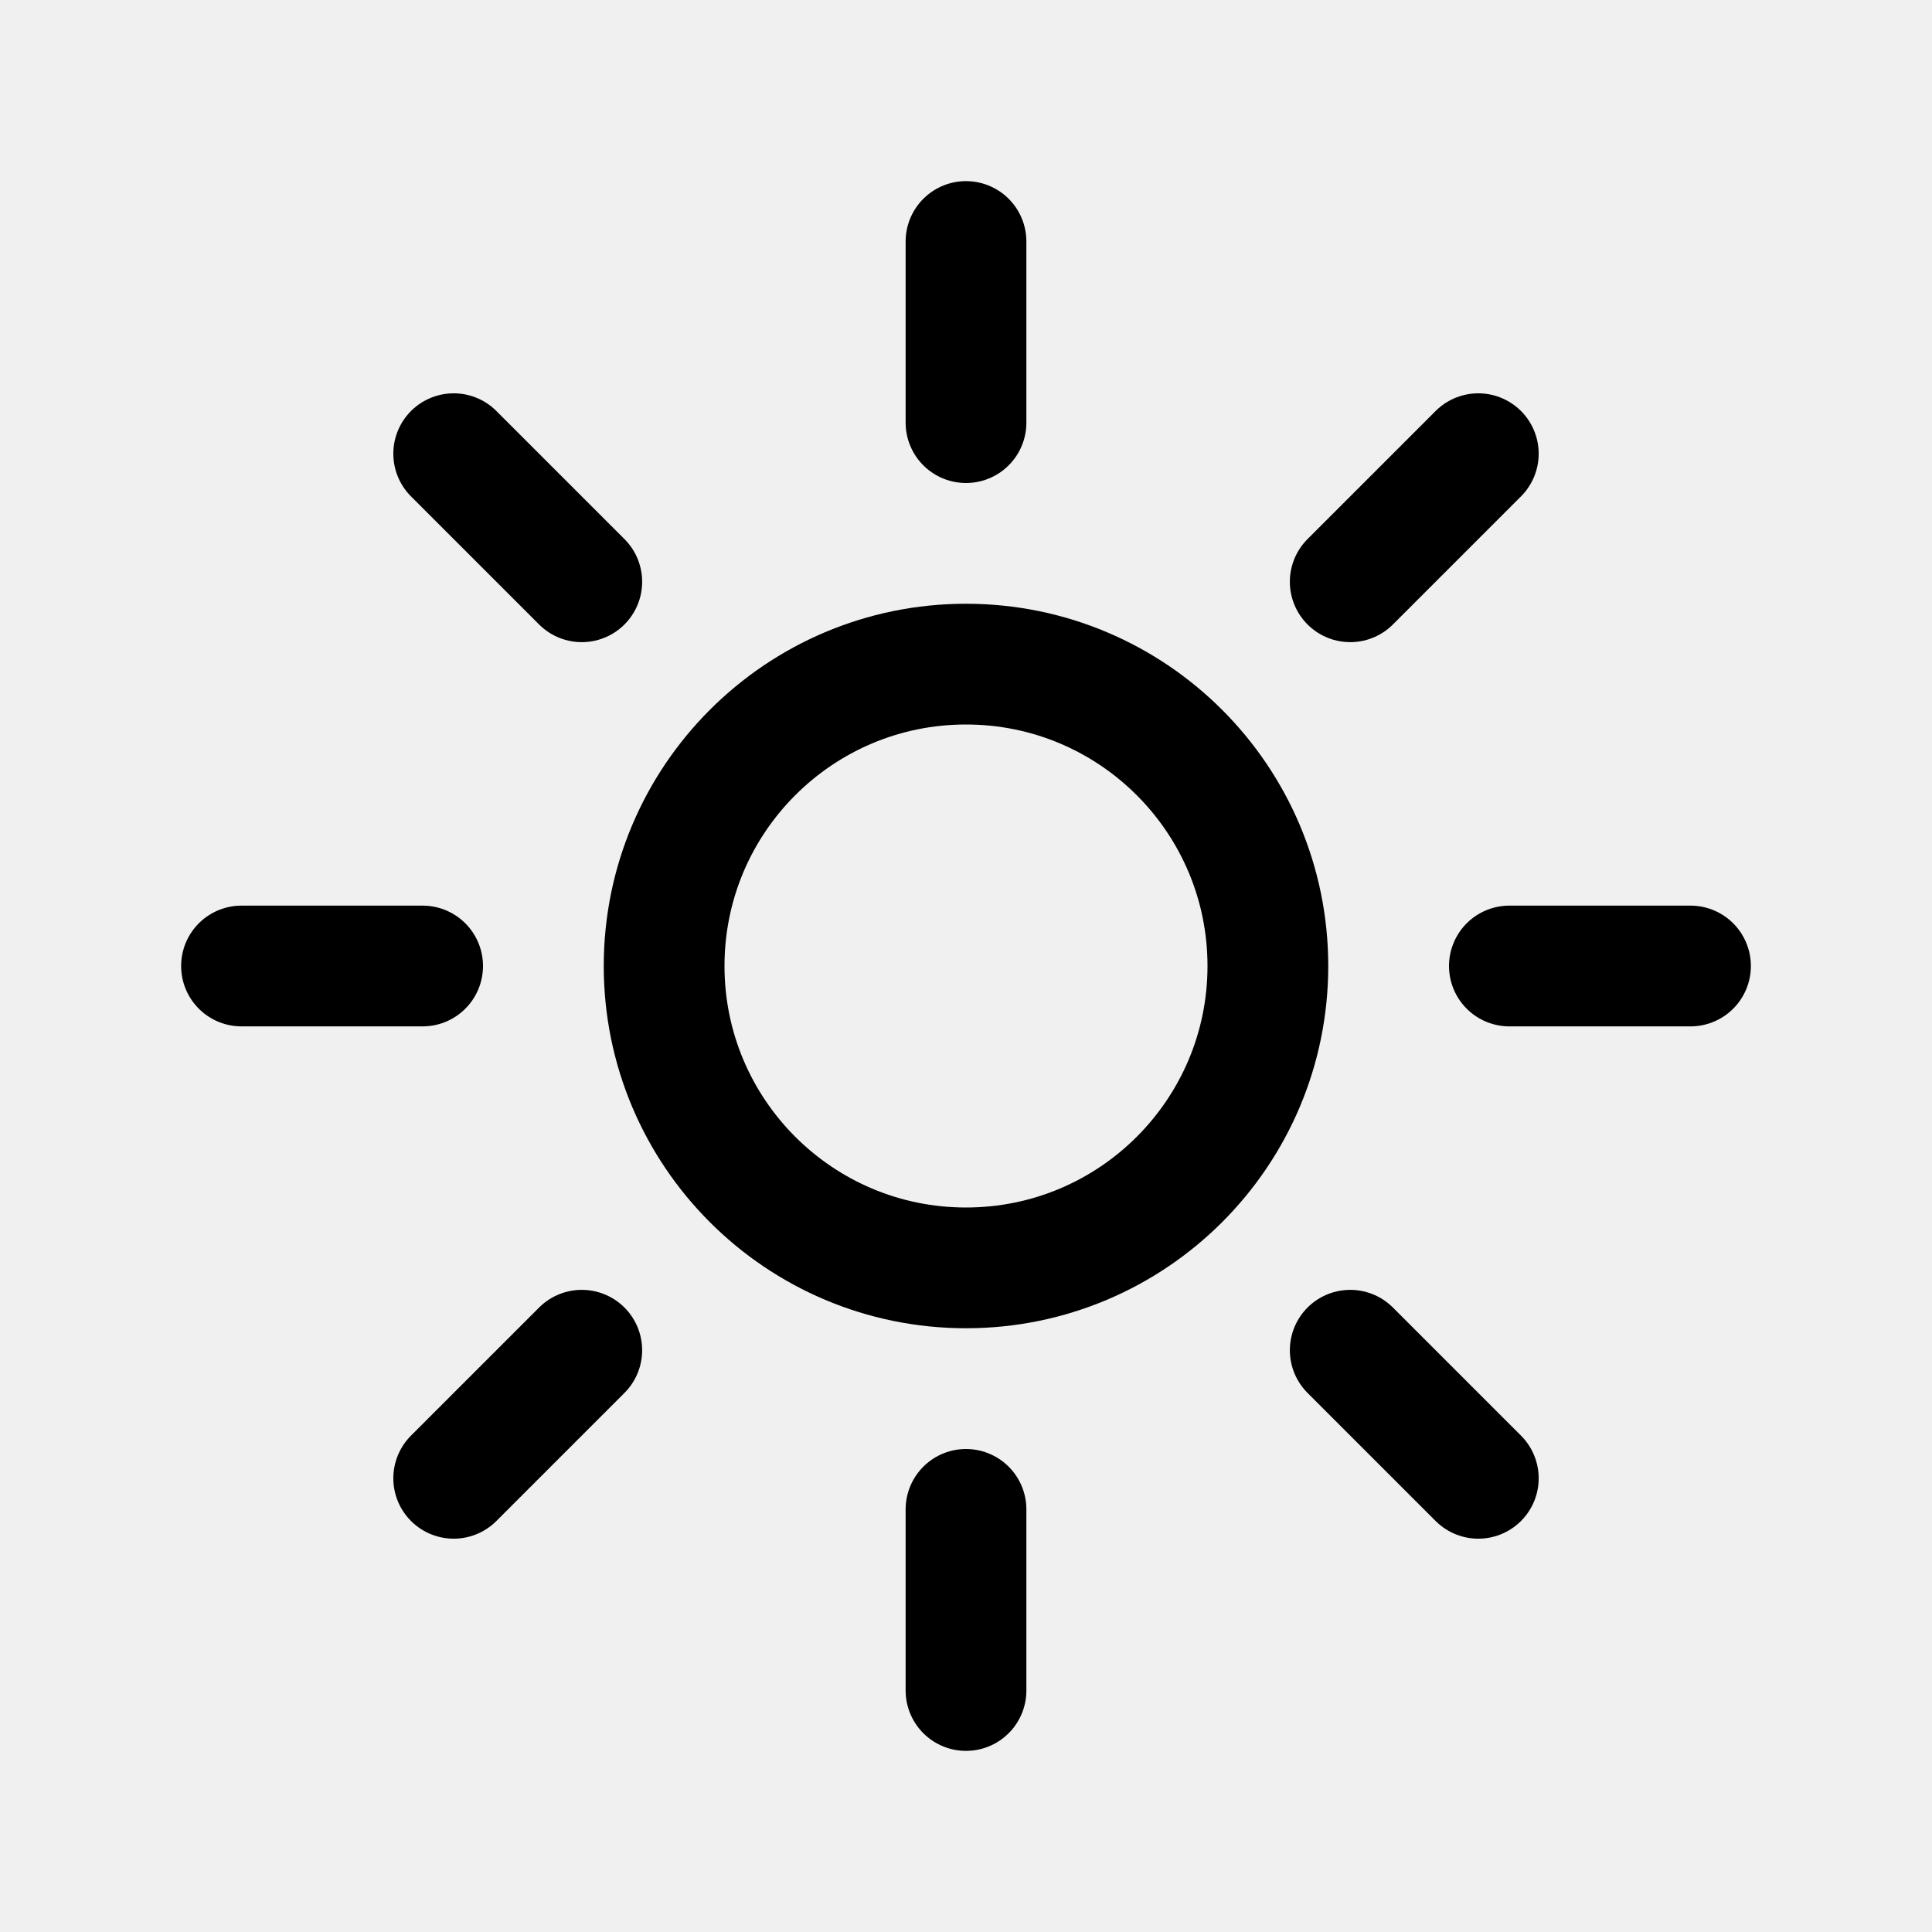
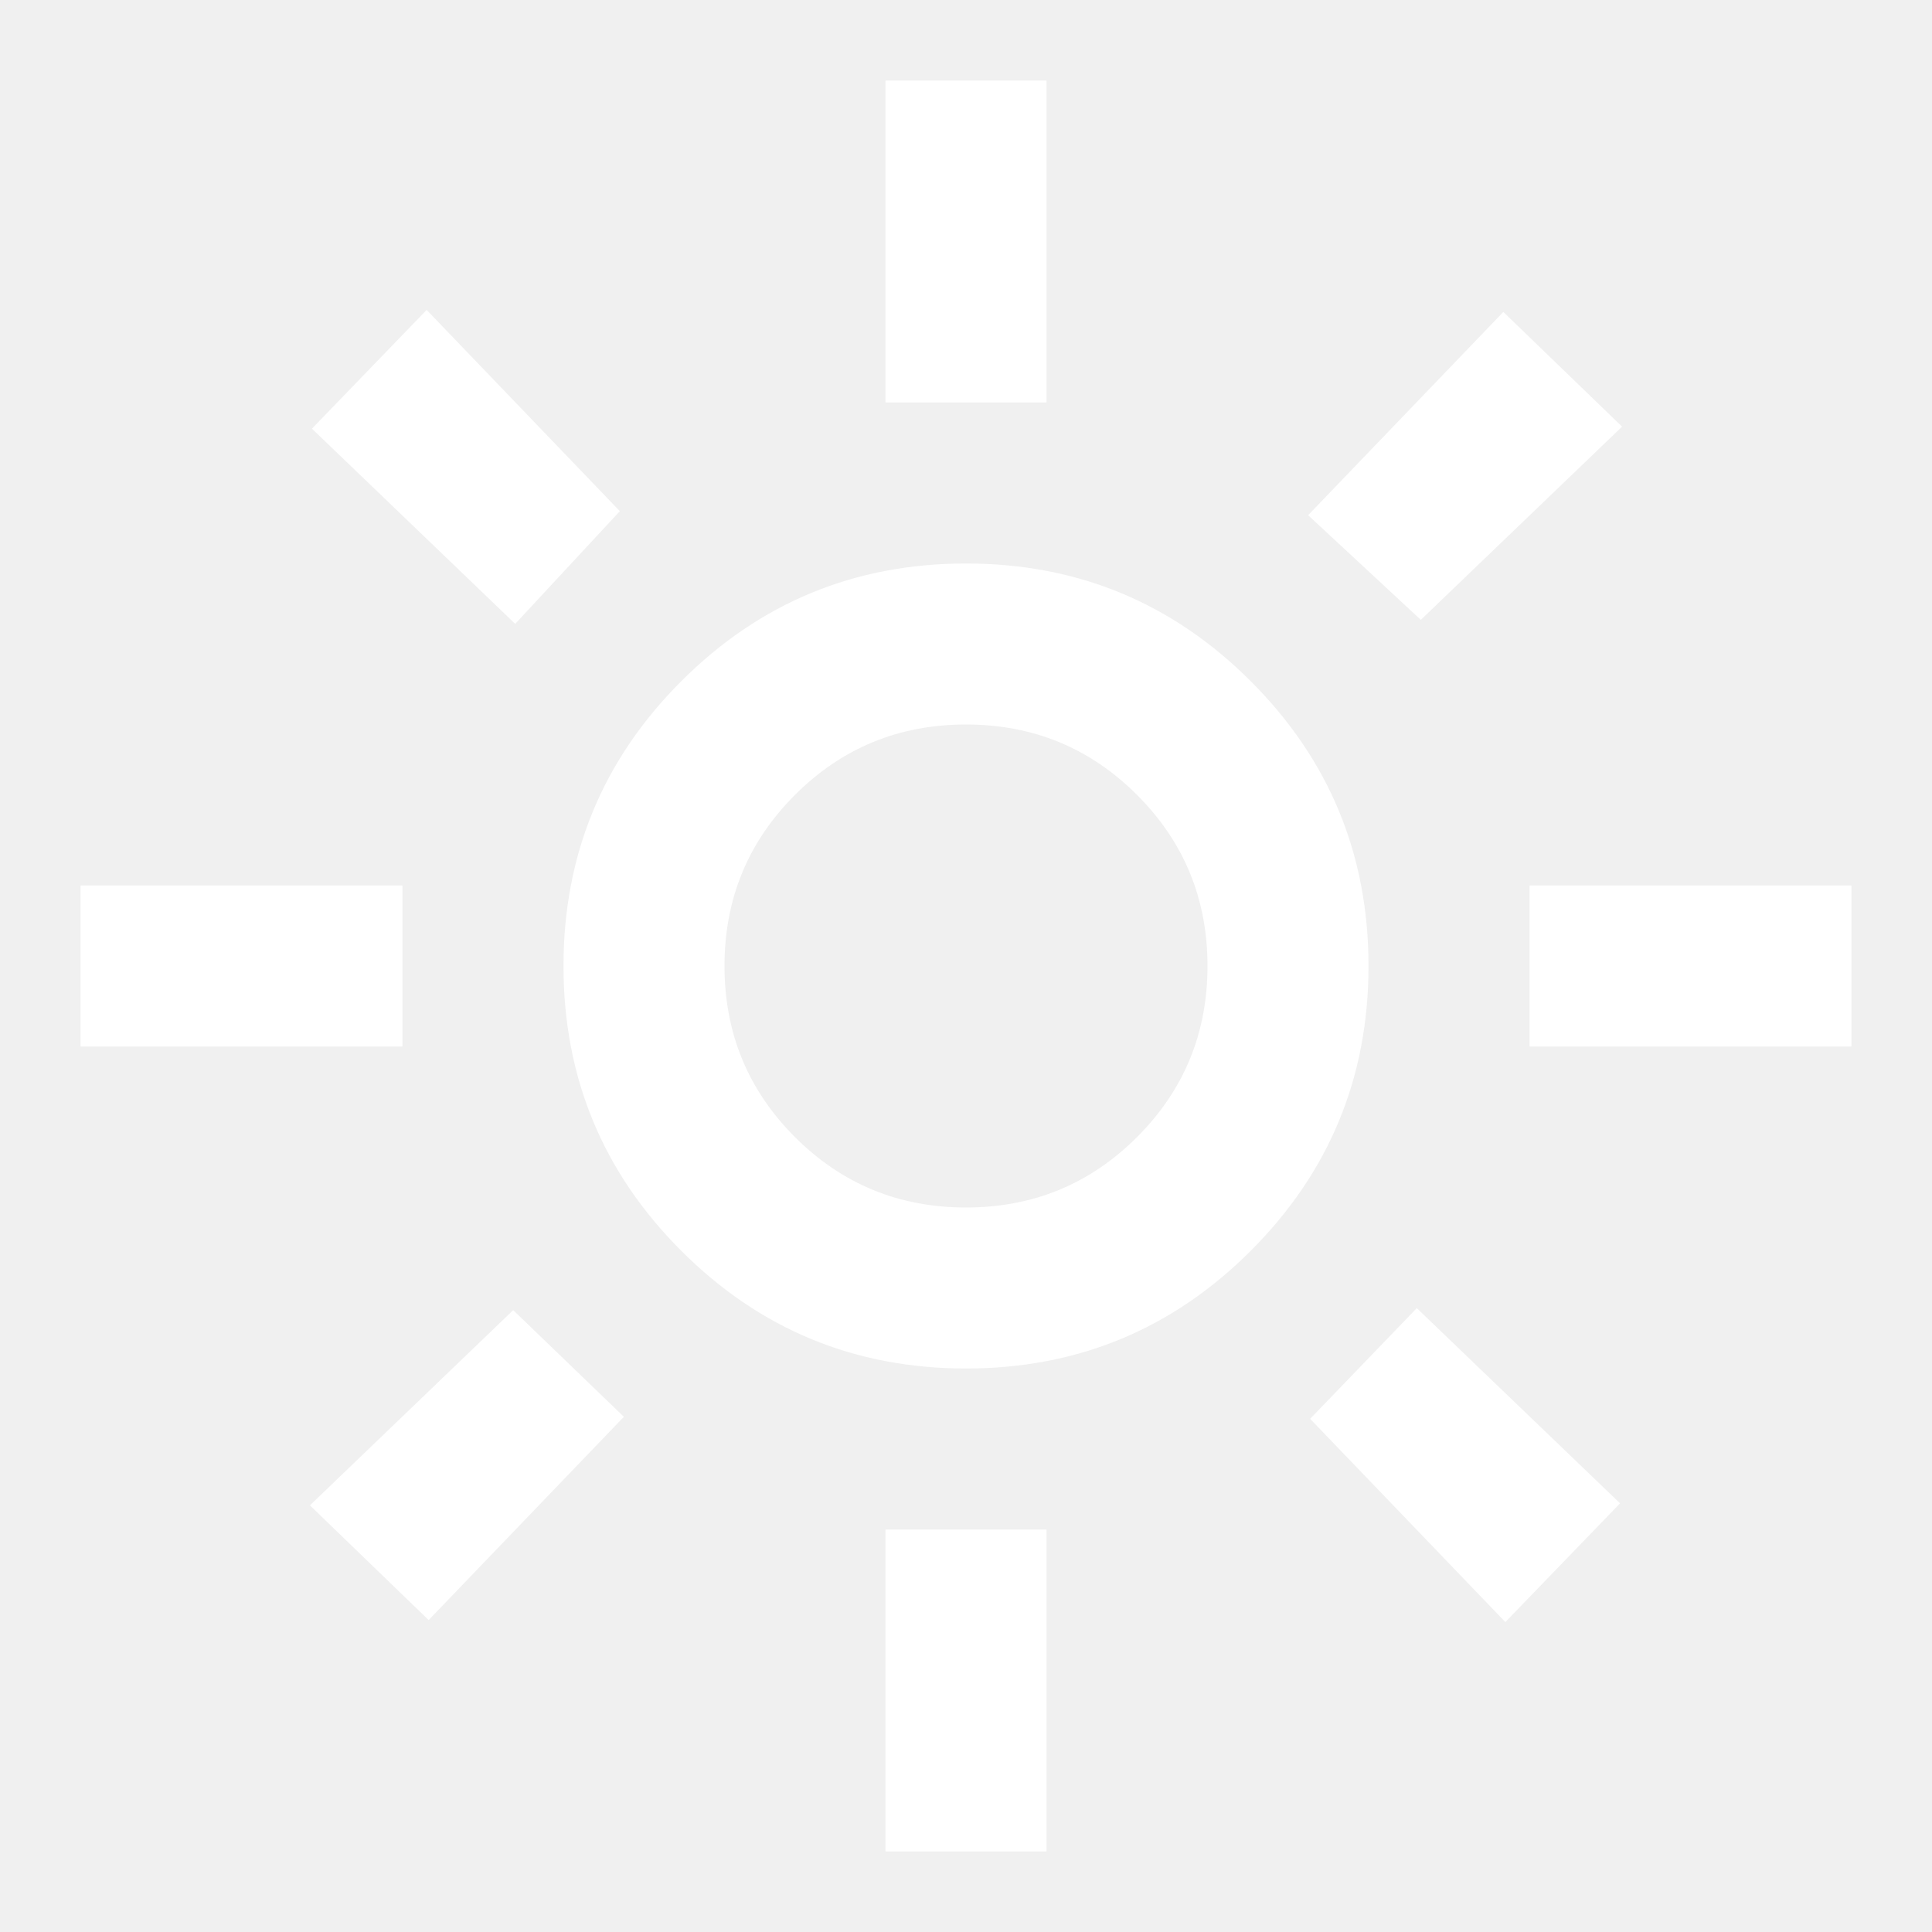
- <svg xmlns="http://www.w3.org/2000/svg" fill="none" viewBox="0 0 24 24" stroke-width="1.5" stroke="currentColor">
-   <path stroke-linecap="round" stroke-linejoin="round" d="M12 3v2.25m6.364.386-1.591 1.591M21 12h-2.25m-.386 6.364-1.591-1.591M12 18.75V21m-4.773-4.227-1.591 1.591M5.25 12H3m4.227-4.773L5.636 5.636M15.75 12a3.75 3.75 0 1 1-7.5 0 3.75 3.75 0 0 1 7.5 0Z" />
+ <svg xmlns="http://www.w3.org/2000/svg" height="24px" viewBox="0 -960 960 960" width="24px" fill="#ffffff">
+   <path d="M565-395q35-35 35-85t-35-85q-35-35-85-35t-85 35q-35 35-35 85t35 85q35 35 85 35t85-35Zm-226.5 56.5Q280-397 280-480t58.5-141.5Q397-680 480-680t141.5 58.5Q680-563 680-480t-58.5 141.5Q563-280 480-280t-141.5-58.5ZM200-440H40v-80h160v80Zm720 0H760v-80h160v80ZM440-760v-160h80v160h-80Zm0 720v-160h80v160h-80ZM256-650l-101-97 57-59 96 100-52 56Zm492 496-97-101 53-55 101 97-57 59Zm-98-550 97-101 59 57-100 96-56-52ZM154-212l101-97 55 53-97 101-59-57Zm326-268Z" />
</svg>
